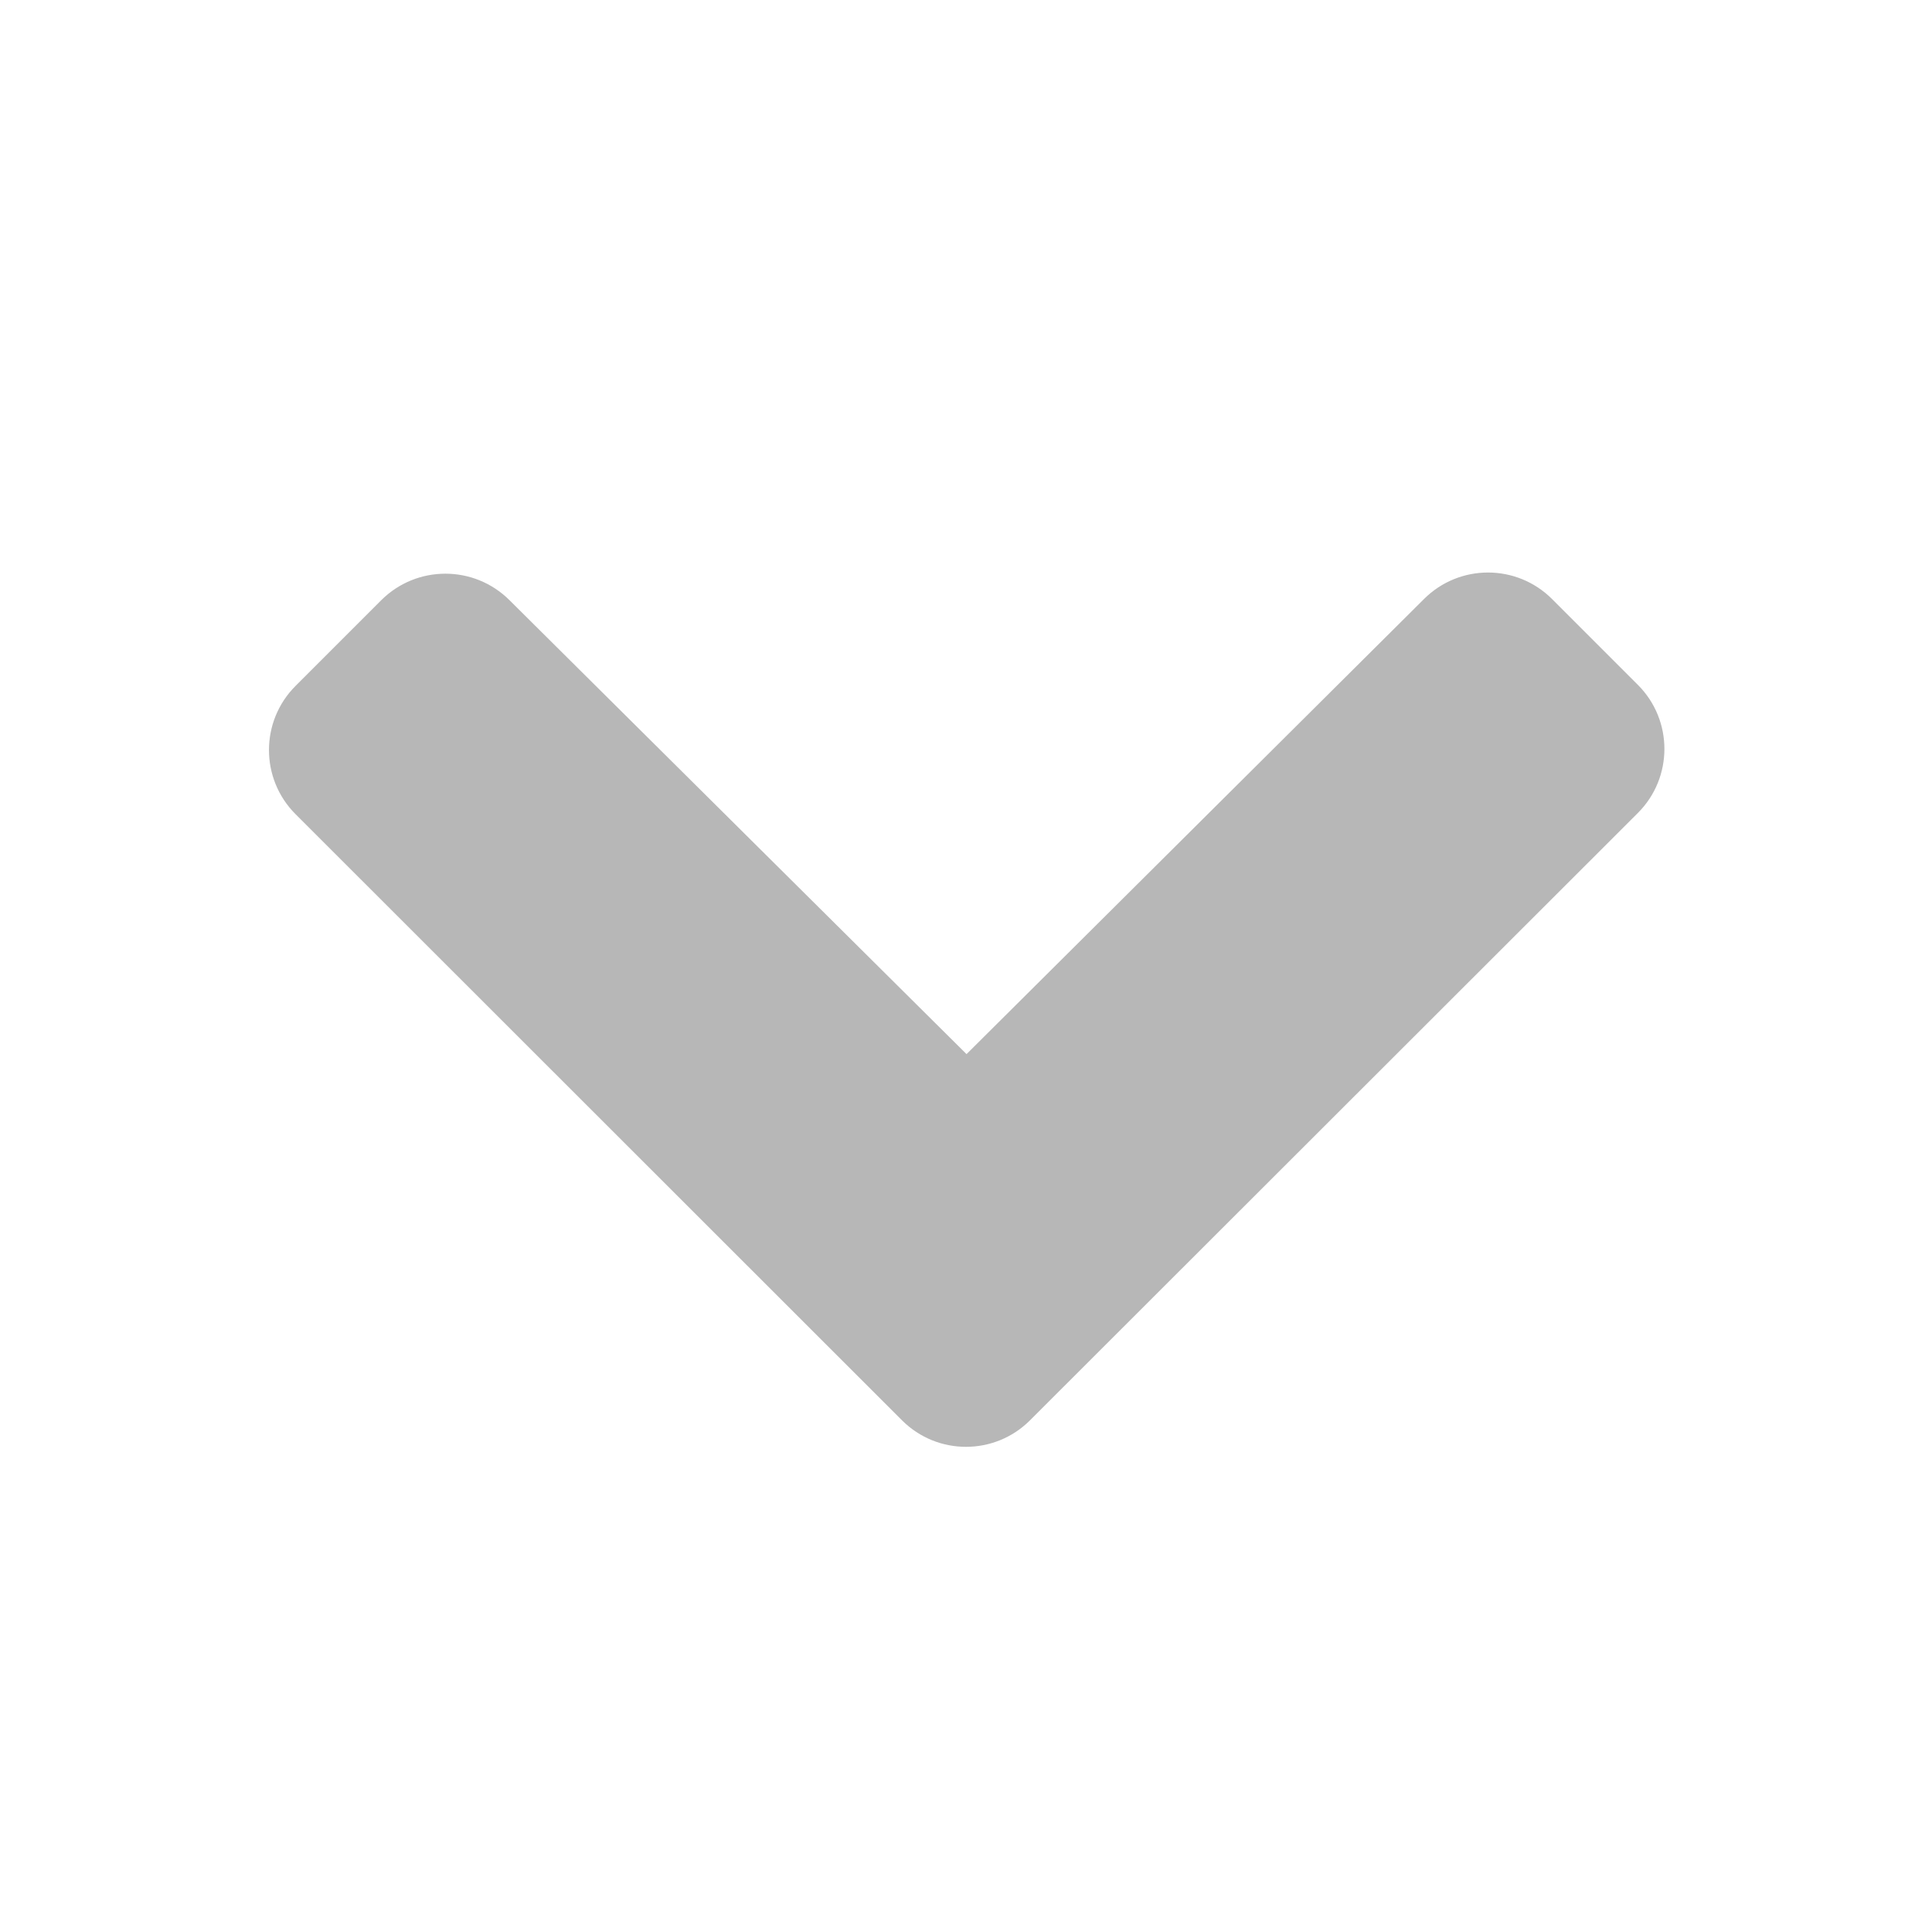
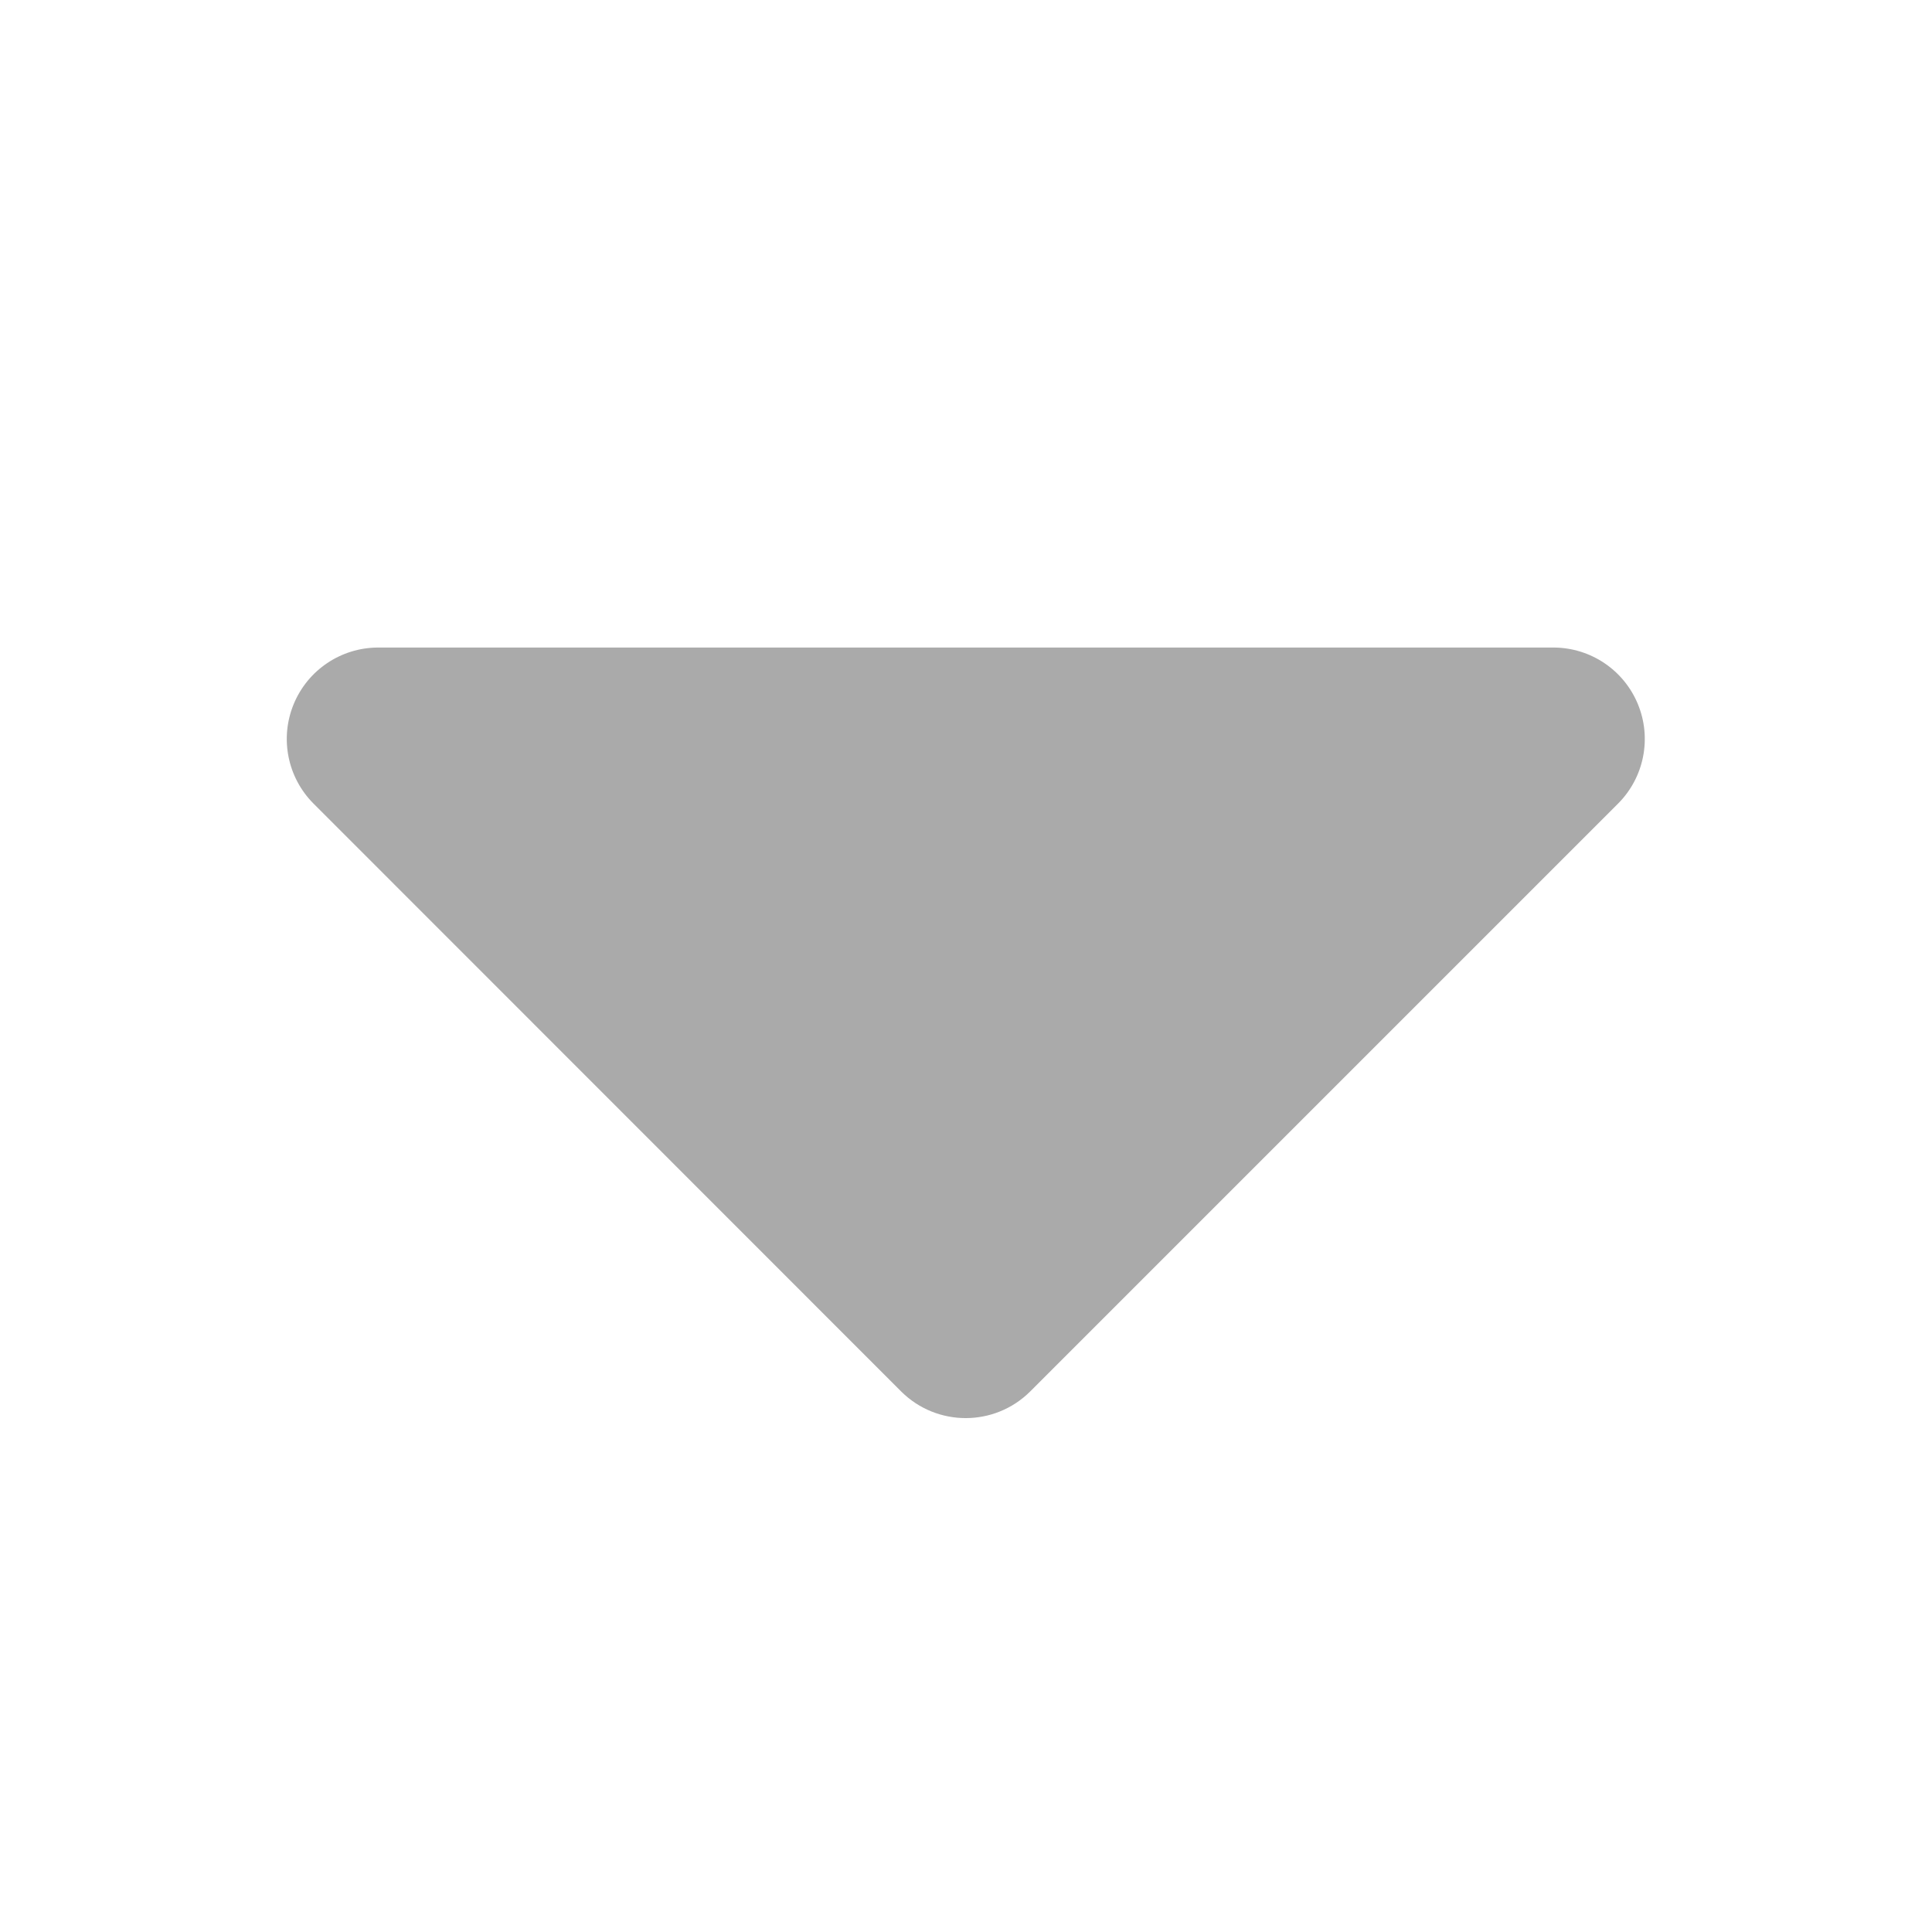
<svg xmlns="http://www.w3.org/2000/svg" width="18" height="18" viewBox="0 0 18 18">
-   <rect width="18" height="18" fill="none" />
-   <path d="M5.9,7.9.248,2.251a.845.845,0,0,1,0-1.194h0l.8-.8a.846.846,0,0,1,1.193,0L6.5,4.487,10.762.247a.844.844,0,0,1,1.193,0l.8.8a.844.844,0,0,1,0,1.193L7.09,7.9A.843.843,0,0,1,5.9,7.9h0" transform="translate(2.505 5.334)" fill="#b7b7b7" />
+   <g id="Show_More" data-name="Show More" transform="translate(0 18) rotate(-90)">
+     <rect id="Rectangle_55592" data-name="Rectangle 55592" width="18" height="18" fill="#aaa" opacity="0" />
+     <path id="caret-left" d="M7.181,11.81V.853a.852.852,0,0,0-1.454-.6L.249,5.729a.852.852,0,0,0,0,1.2l5.478,5.478A.852.852,0,0,0,7.181,11.81Z" transform="translate(4.786 2.668)" fill="#aaa" />
+   </g>
</svg>
